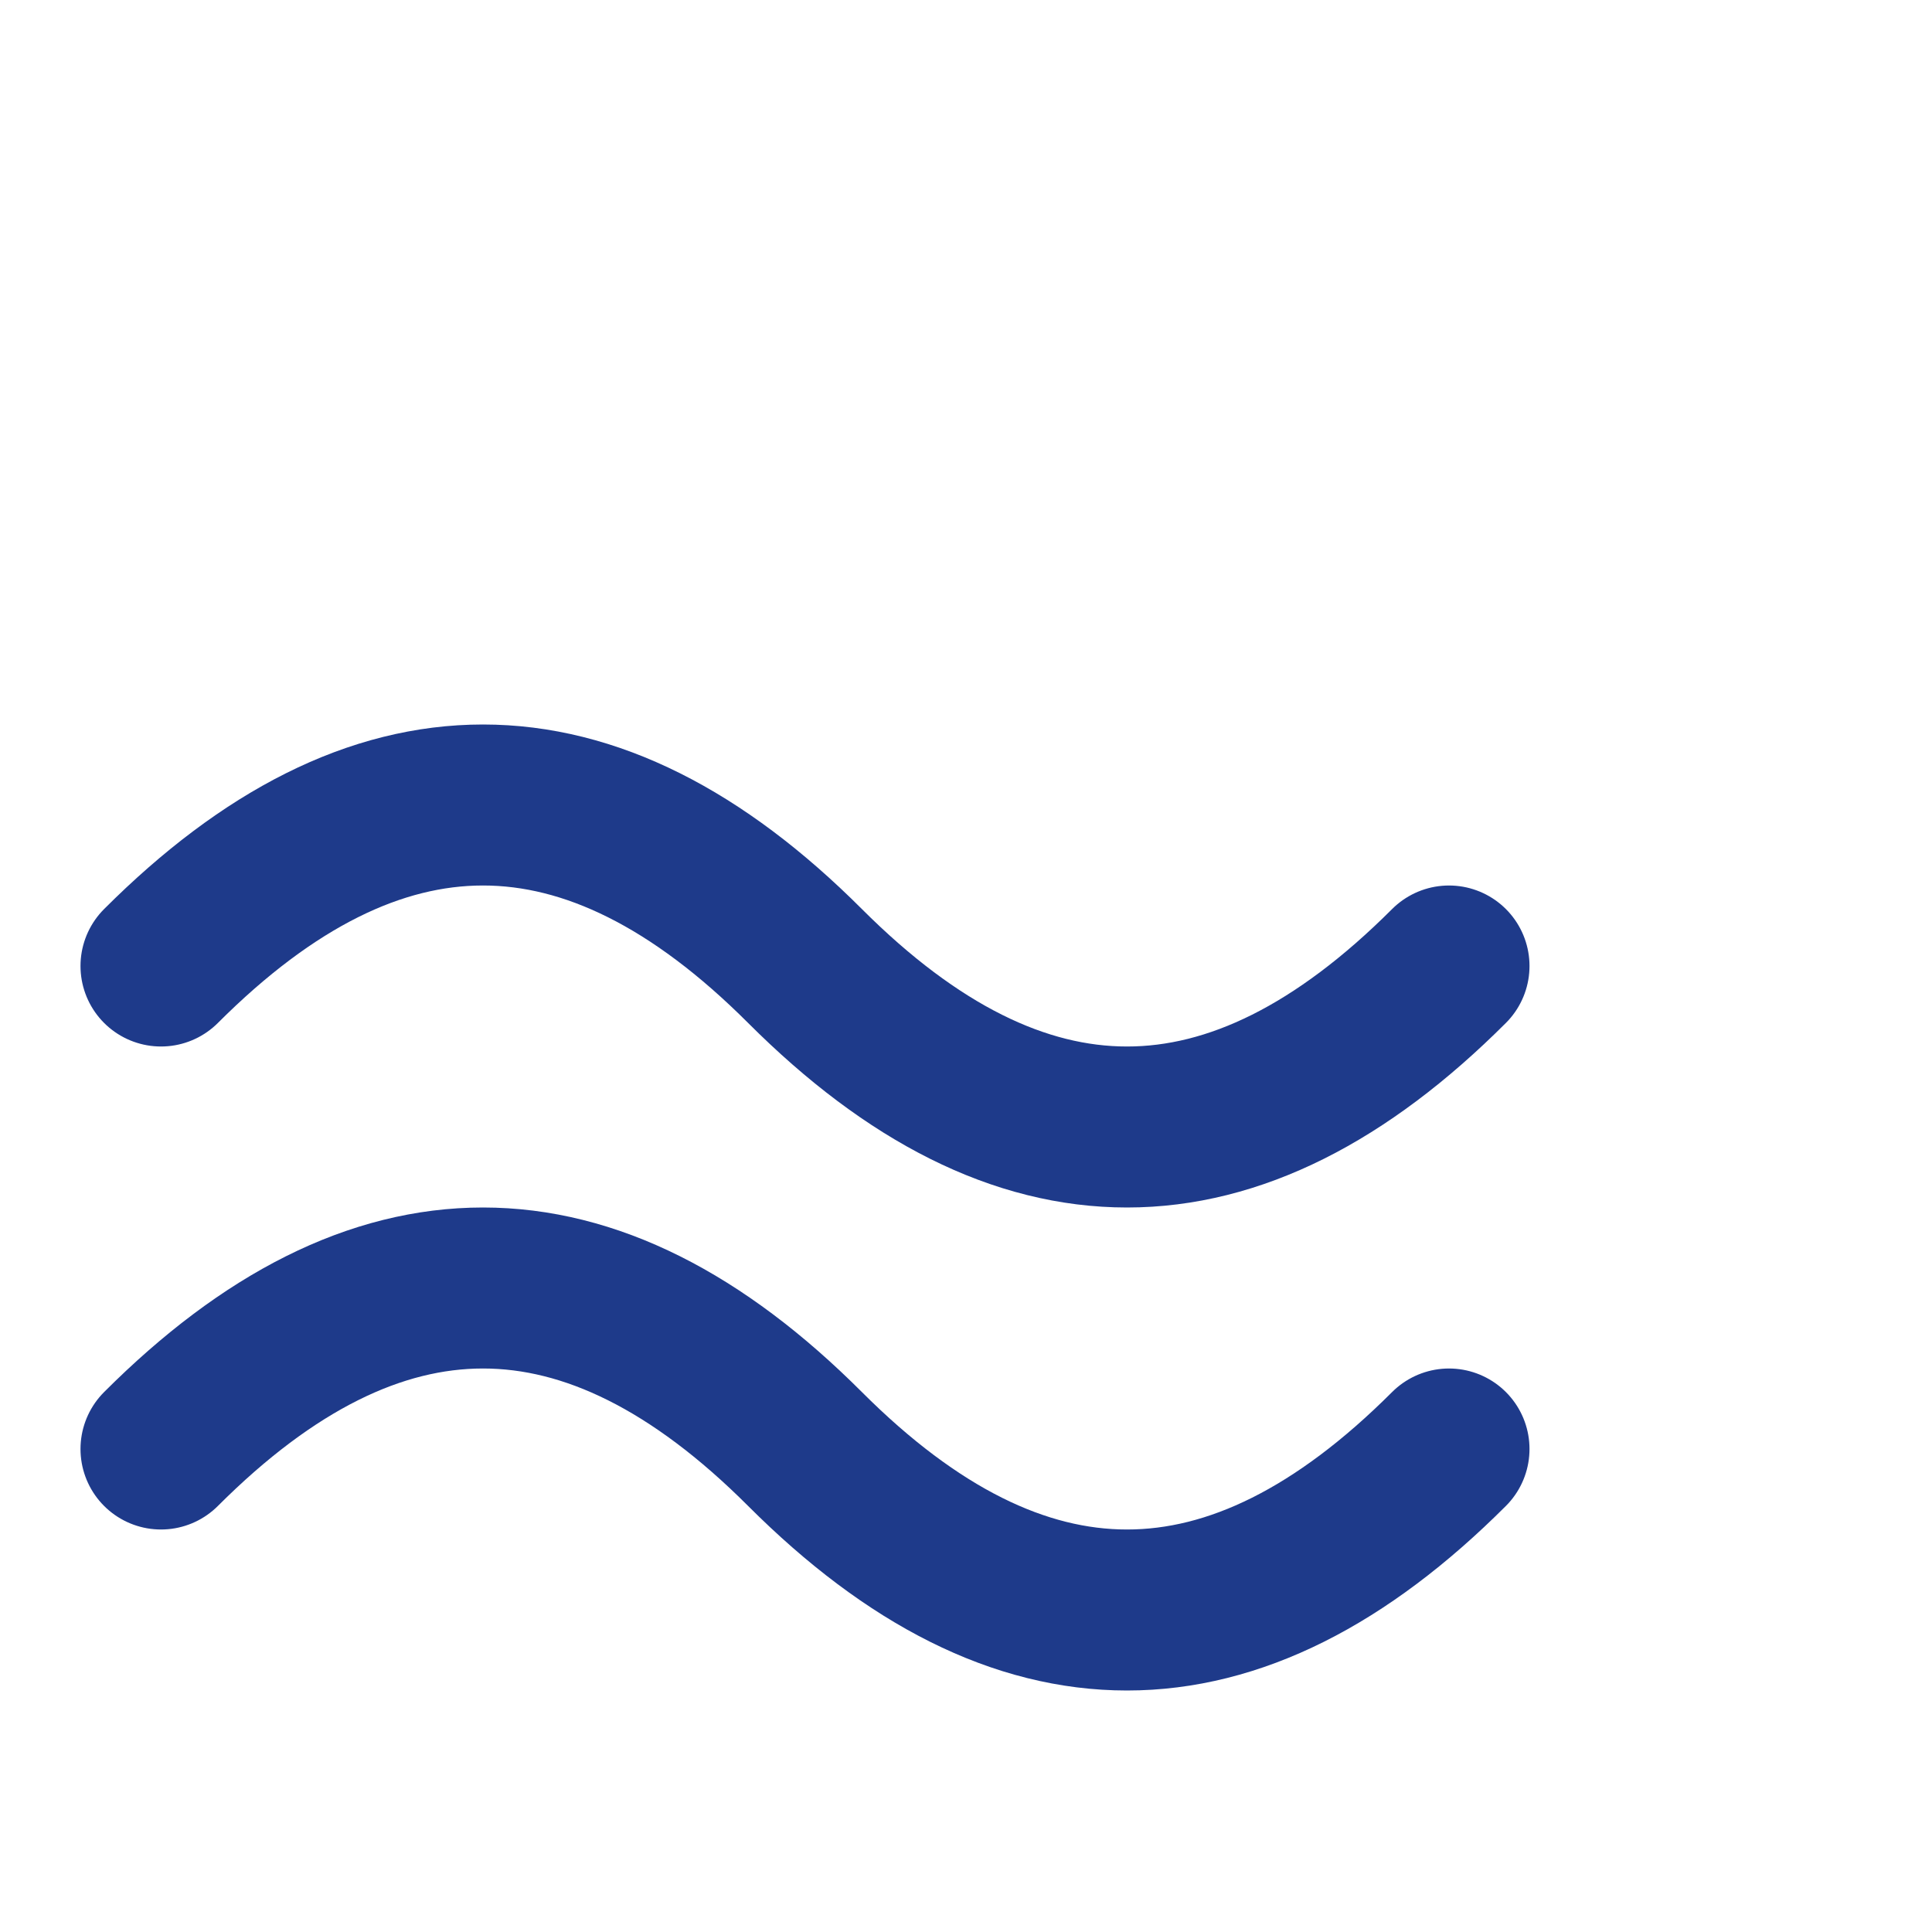
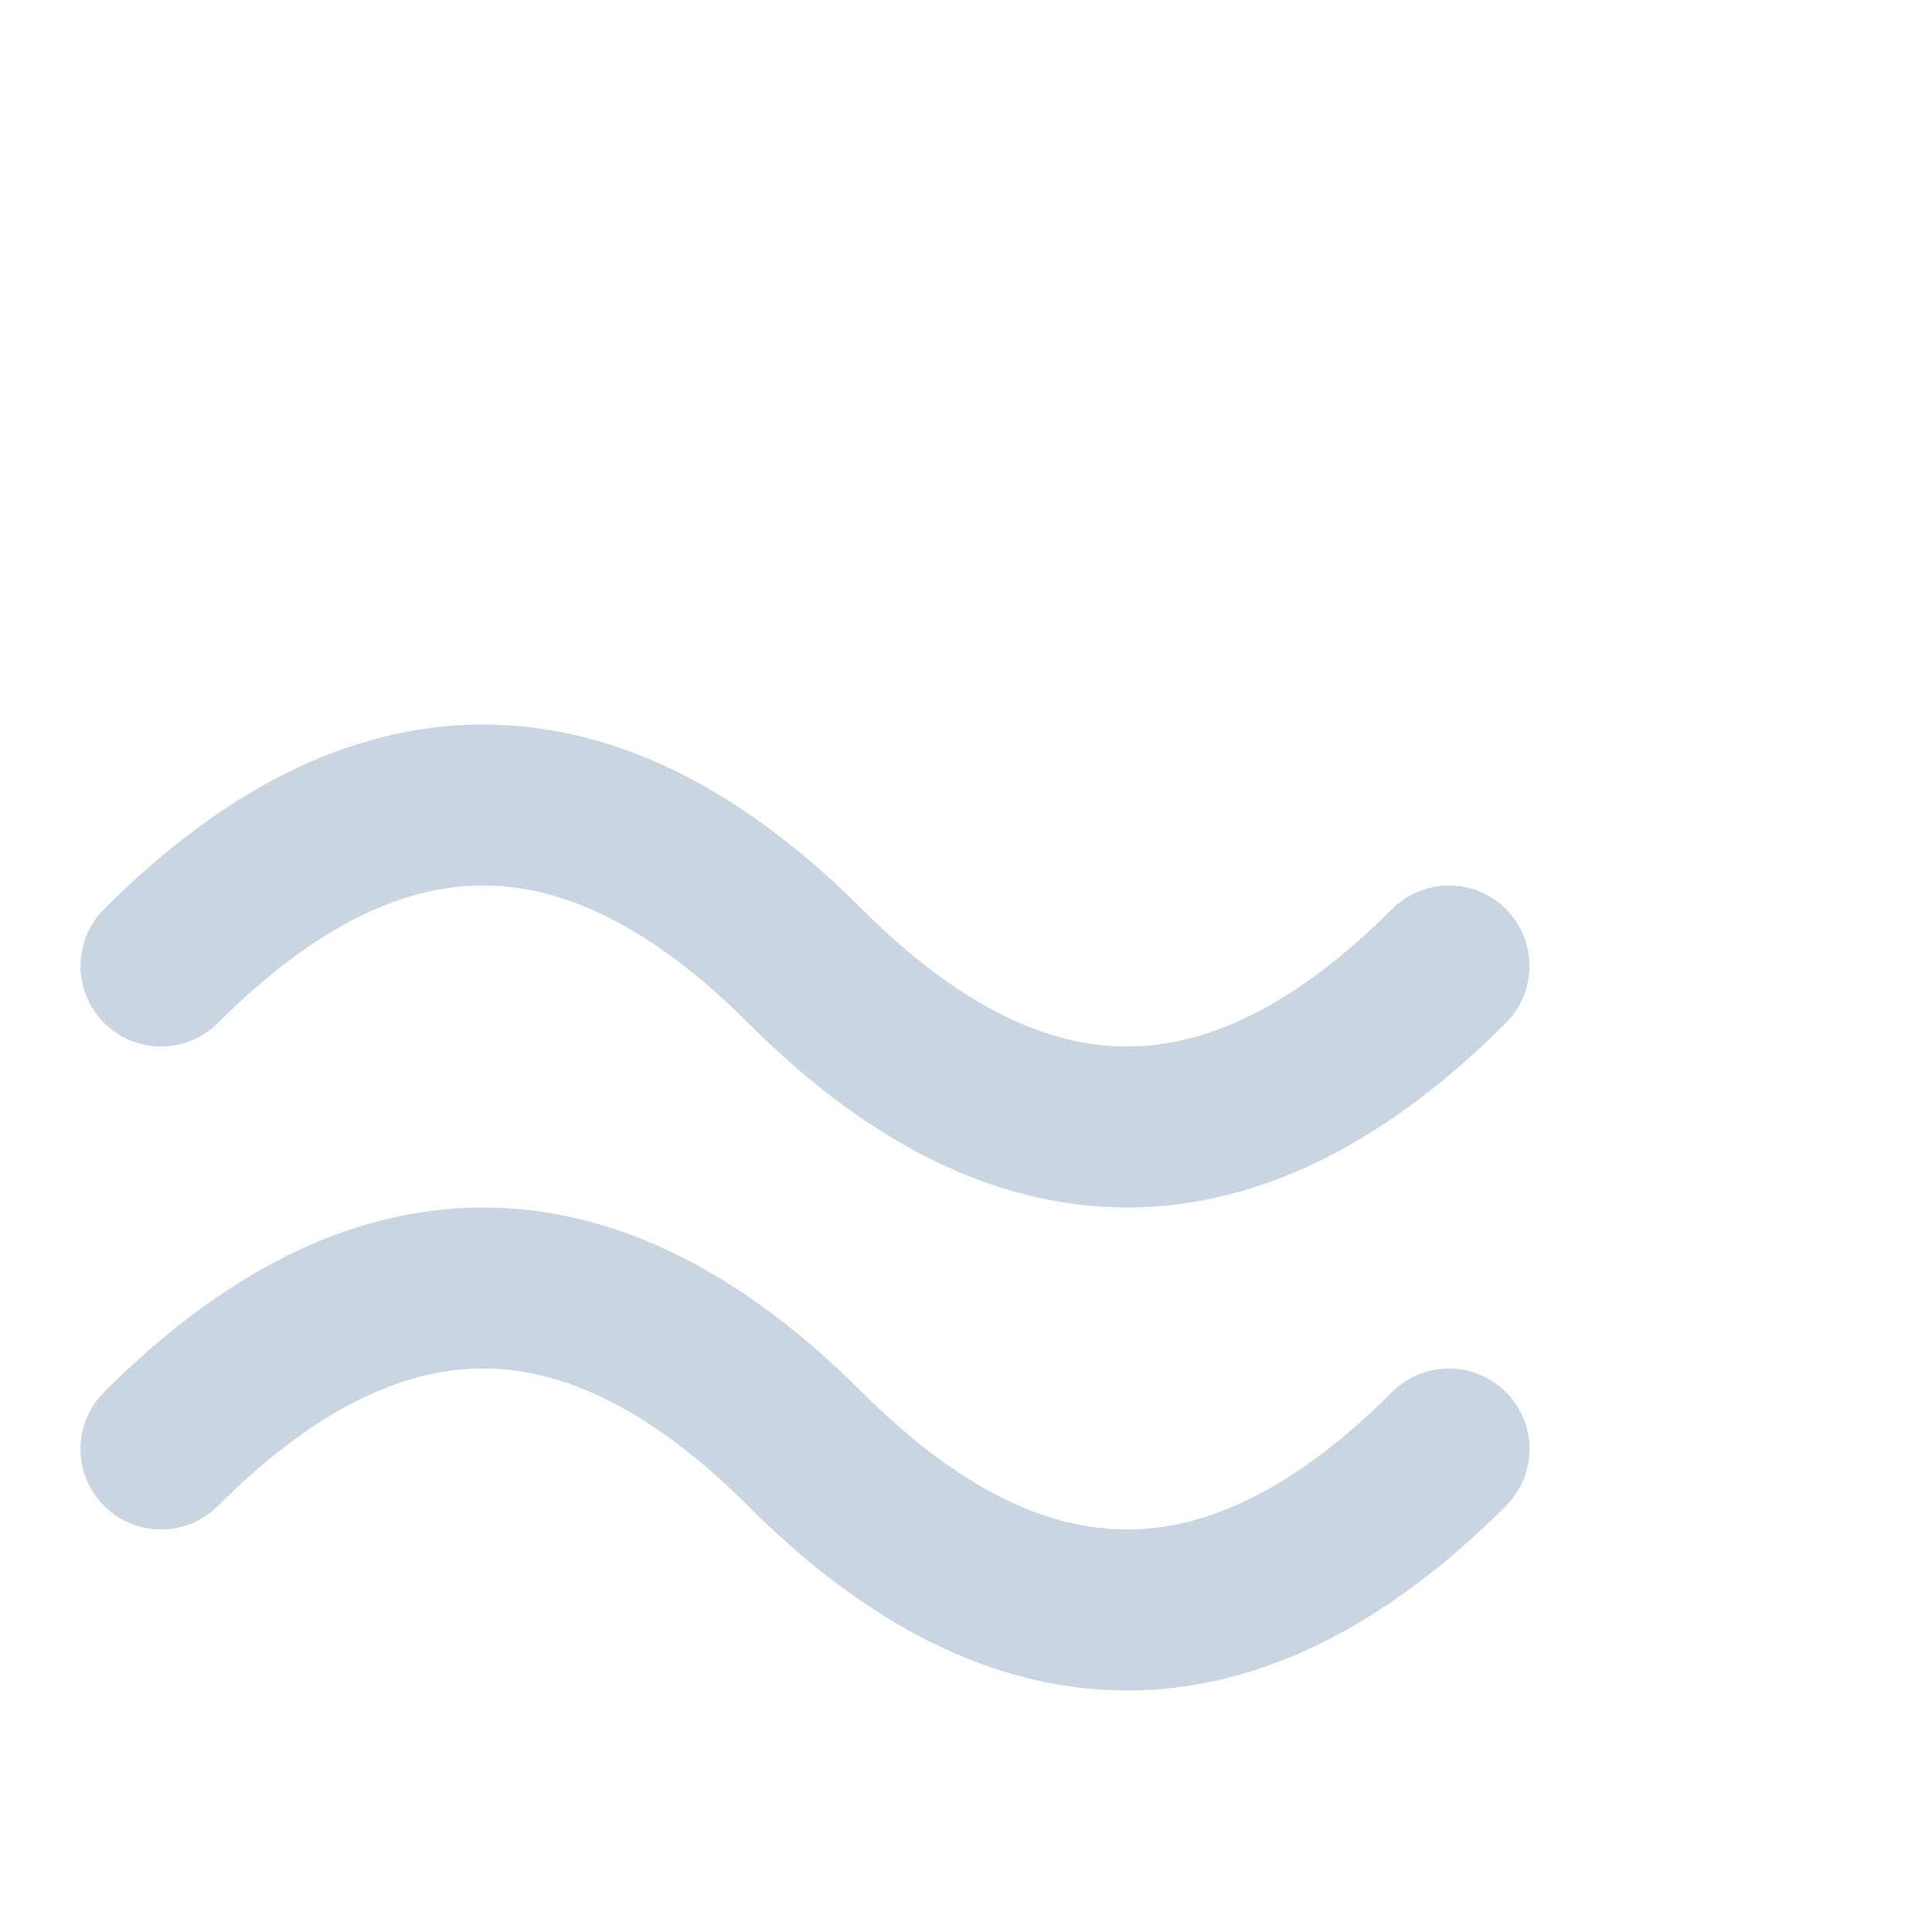
<svg xmlns="http://www.w3.org/2000/svg" viewBox="0 0 24 24">
-   <path d="M 2 12 Q 6 8 10 12 T 18 12" stroke="#1E3A8A" fill="none" stroke-width="2" stroke-linecap="round" stroke-linejoin="round" />
-   <path d="M 2 18 Q 6 14 10 18 T 18 18" stroke="#1E3A8A" fill="none" stroke-width="2" stroke-linecap="round" stroke-linejoin="round" />
+   <path d="M 2 12 Q 6 8 10 12 T 18 12" stroke="#CBD5E1" fill="none" stroke-width="2" stroke-linecap="round" stroke-linejoin="round" />
+   <path d="M 2 18 Q 6 14 10 18 T 18 18" stroke="#CBD5E1" fill="none" stroke-width="2" stroke-linecap="round" stroke-linejoin="round" />
</svg>
